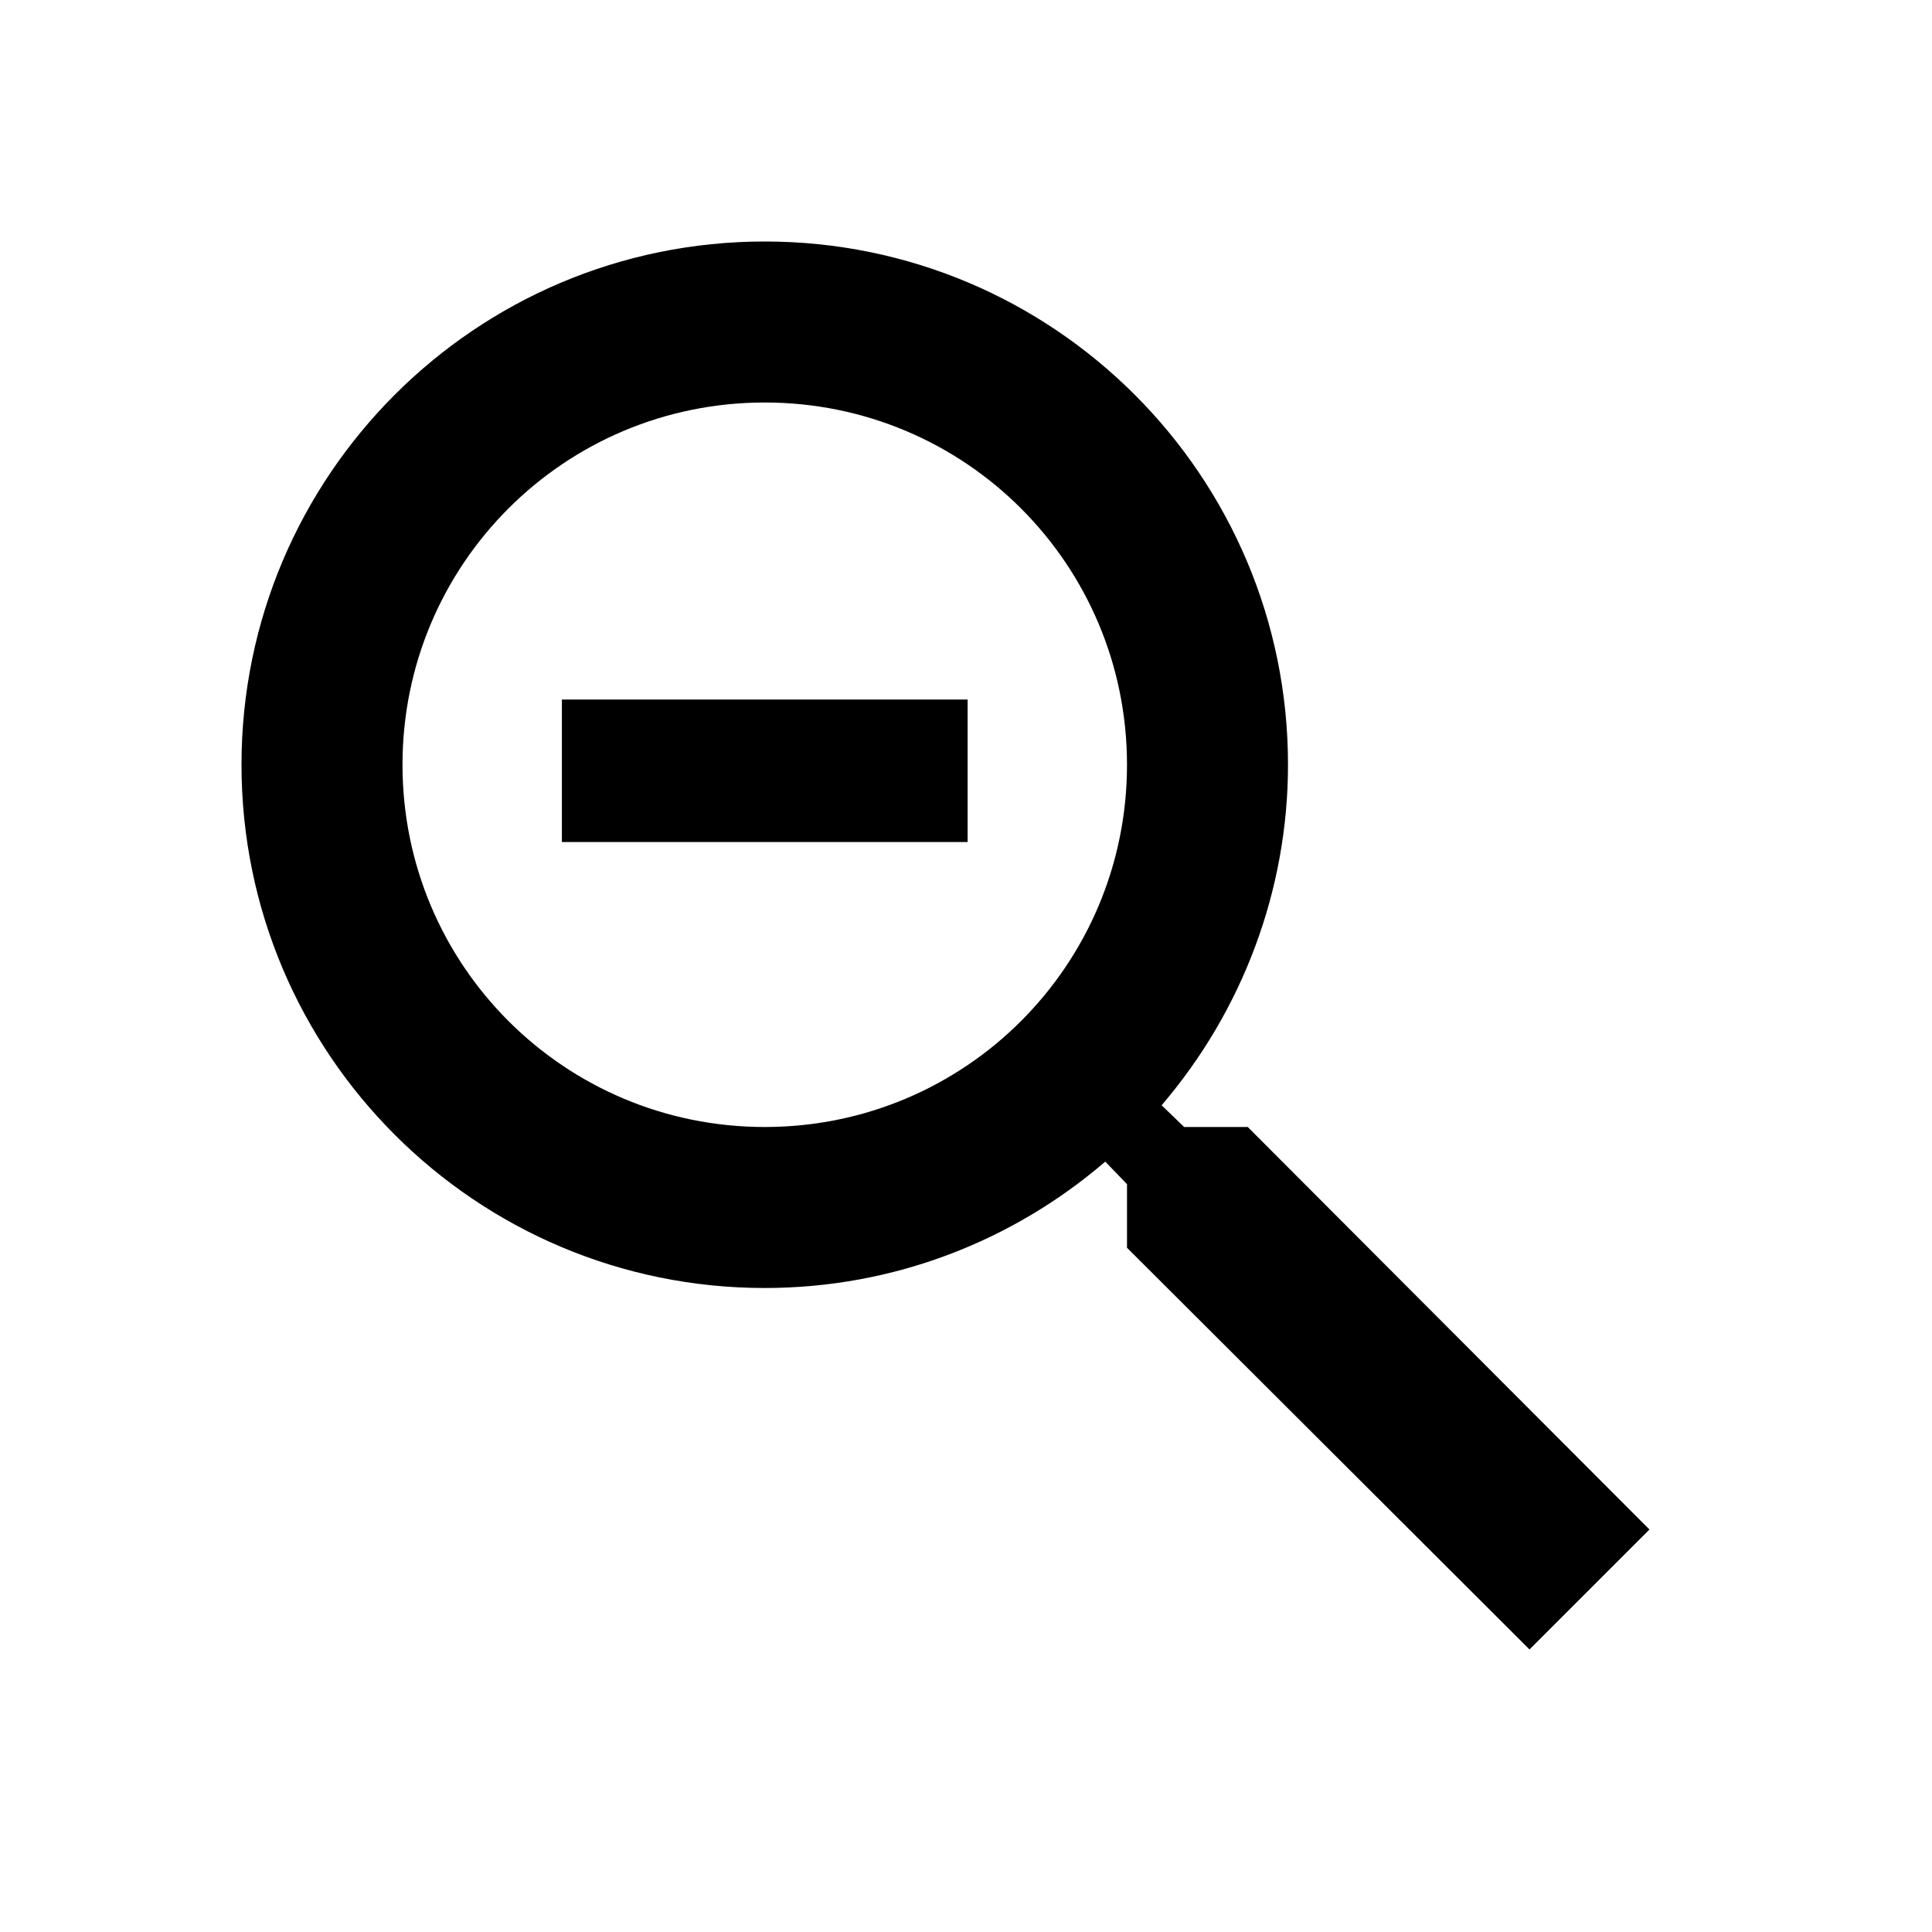
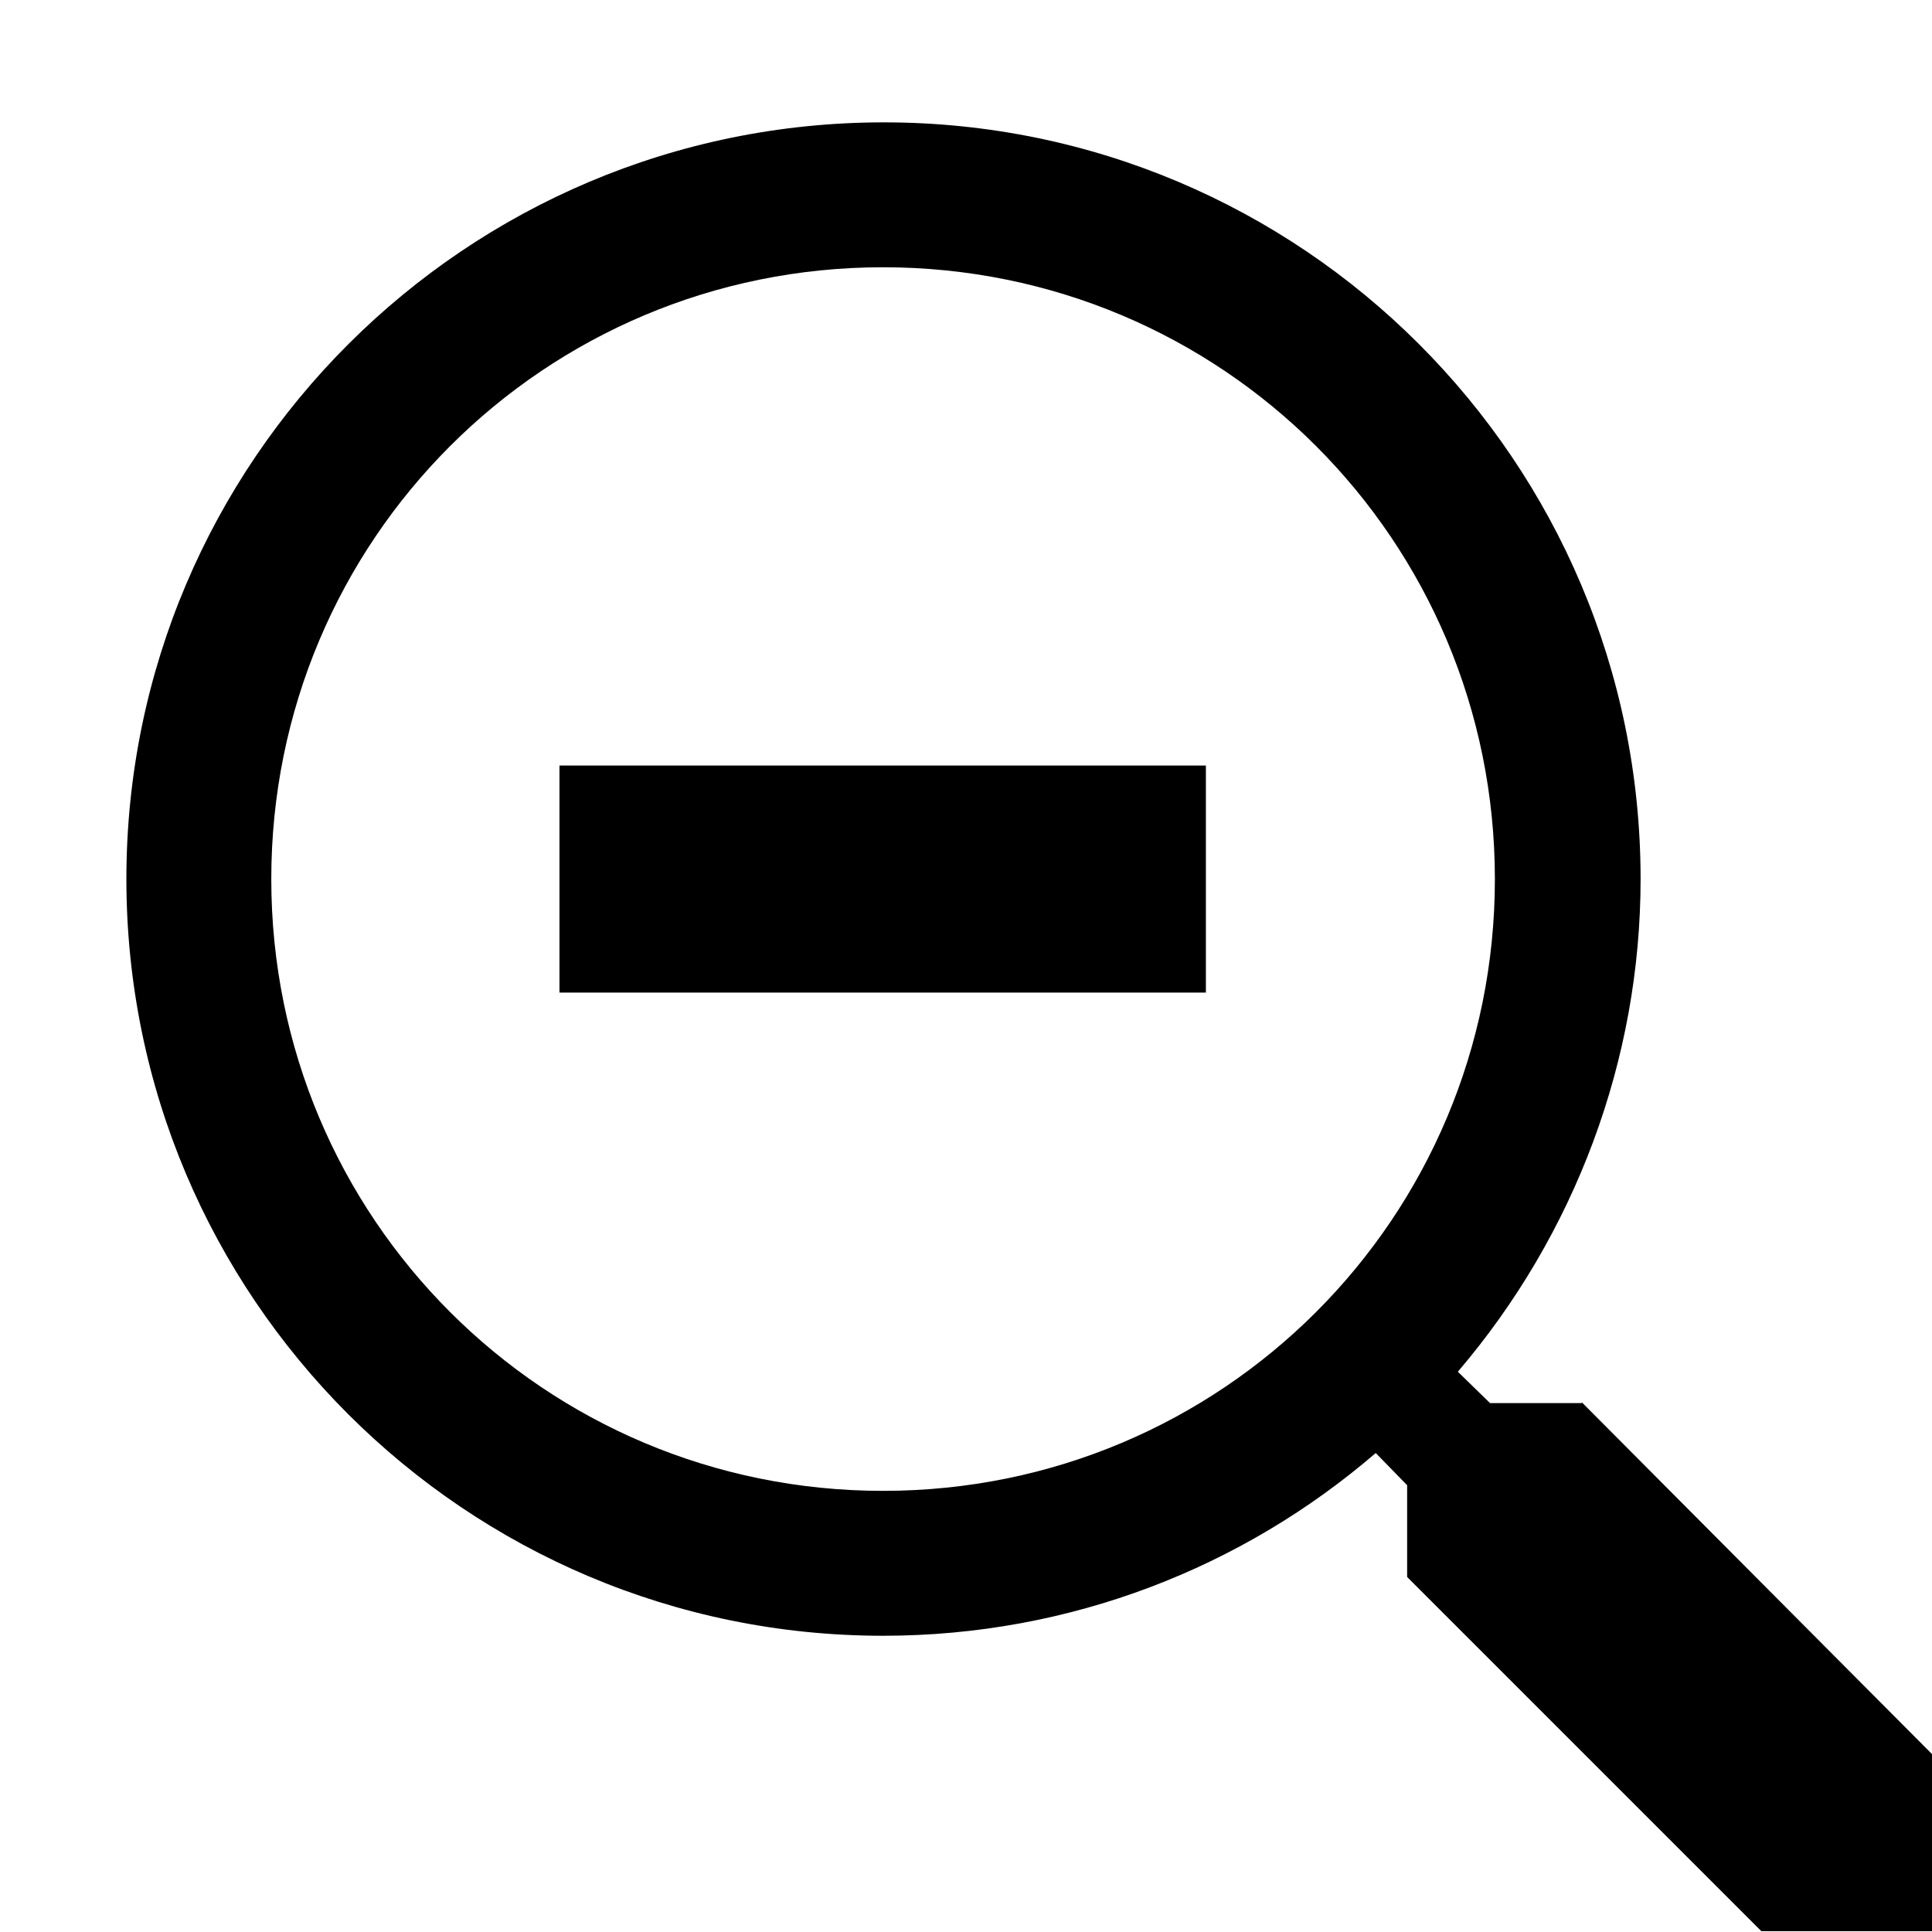
<svg xmlns="http://www.w3.org/2000/svg" id="a" viewBox="0 0 24 24">
-   <path d="M15.5,14h-.79l-.28-.27c1.01-1.18,1.57-2.68,1.57-4.23,0-3.59-2.91-6.5-6.5-6.5s-6.5,2.91-6.5,6.5,2.91,6.5,6.5,6.5c1.61,0,3.09-.59,4.23-1.57l.27.28v.79l5,4.99,1.49-1.49-4.99-5ZM9.5,14c-2.49,0-4.5-2.01-4.5-4.5s2.01-4.5,4.5-4.5,4.5,2.01,4.5,4.5-2.01,4.5-4.5,4.5" />
-   <path d="M0,0h24v24H0V0Z" style="fill:none;" />
-   <path d="M6.98,8.69h5.04v1.77h-5.04v-1.77Z" />
+   <path d="M19.65,17.43h-1.14l-.4-.39c1.46-1.71,2.27-3.88,2.27-6.12,0-5.19-4.21-9.4-9.4-9.4S1.57,5.73,1.57,10.92s4.21,9.4,9.4,9.4c2.33,0,4.47-.85,6.12-2.27l.39.4v1.14l4.4,4.4h2.12v-2.2l-4.35-4.37ZM10.97,18.52c-4.21,0-7.6-3.39-7.6-7.6s3.39-7.6,7.6-7.6,7.6,3.39,7.6,7.6-3.39,7.6-7.6,7.6Z" />
+   <path d="M6.95,9.51h8.03v2.82H6.95s0-2.82,0-2.82Z" />
</svg>
